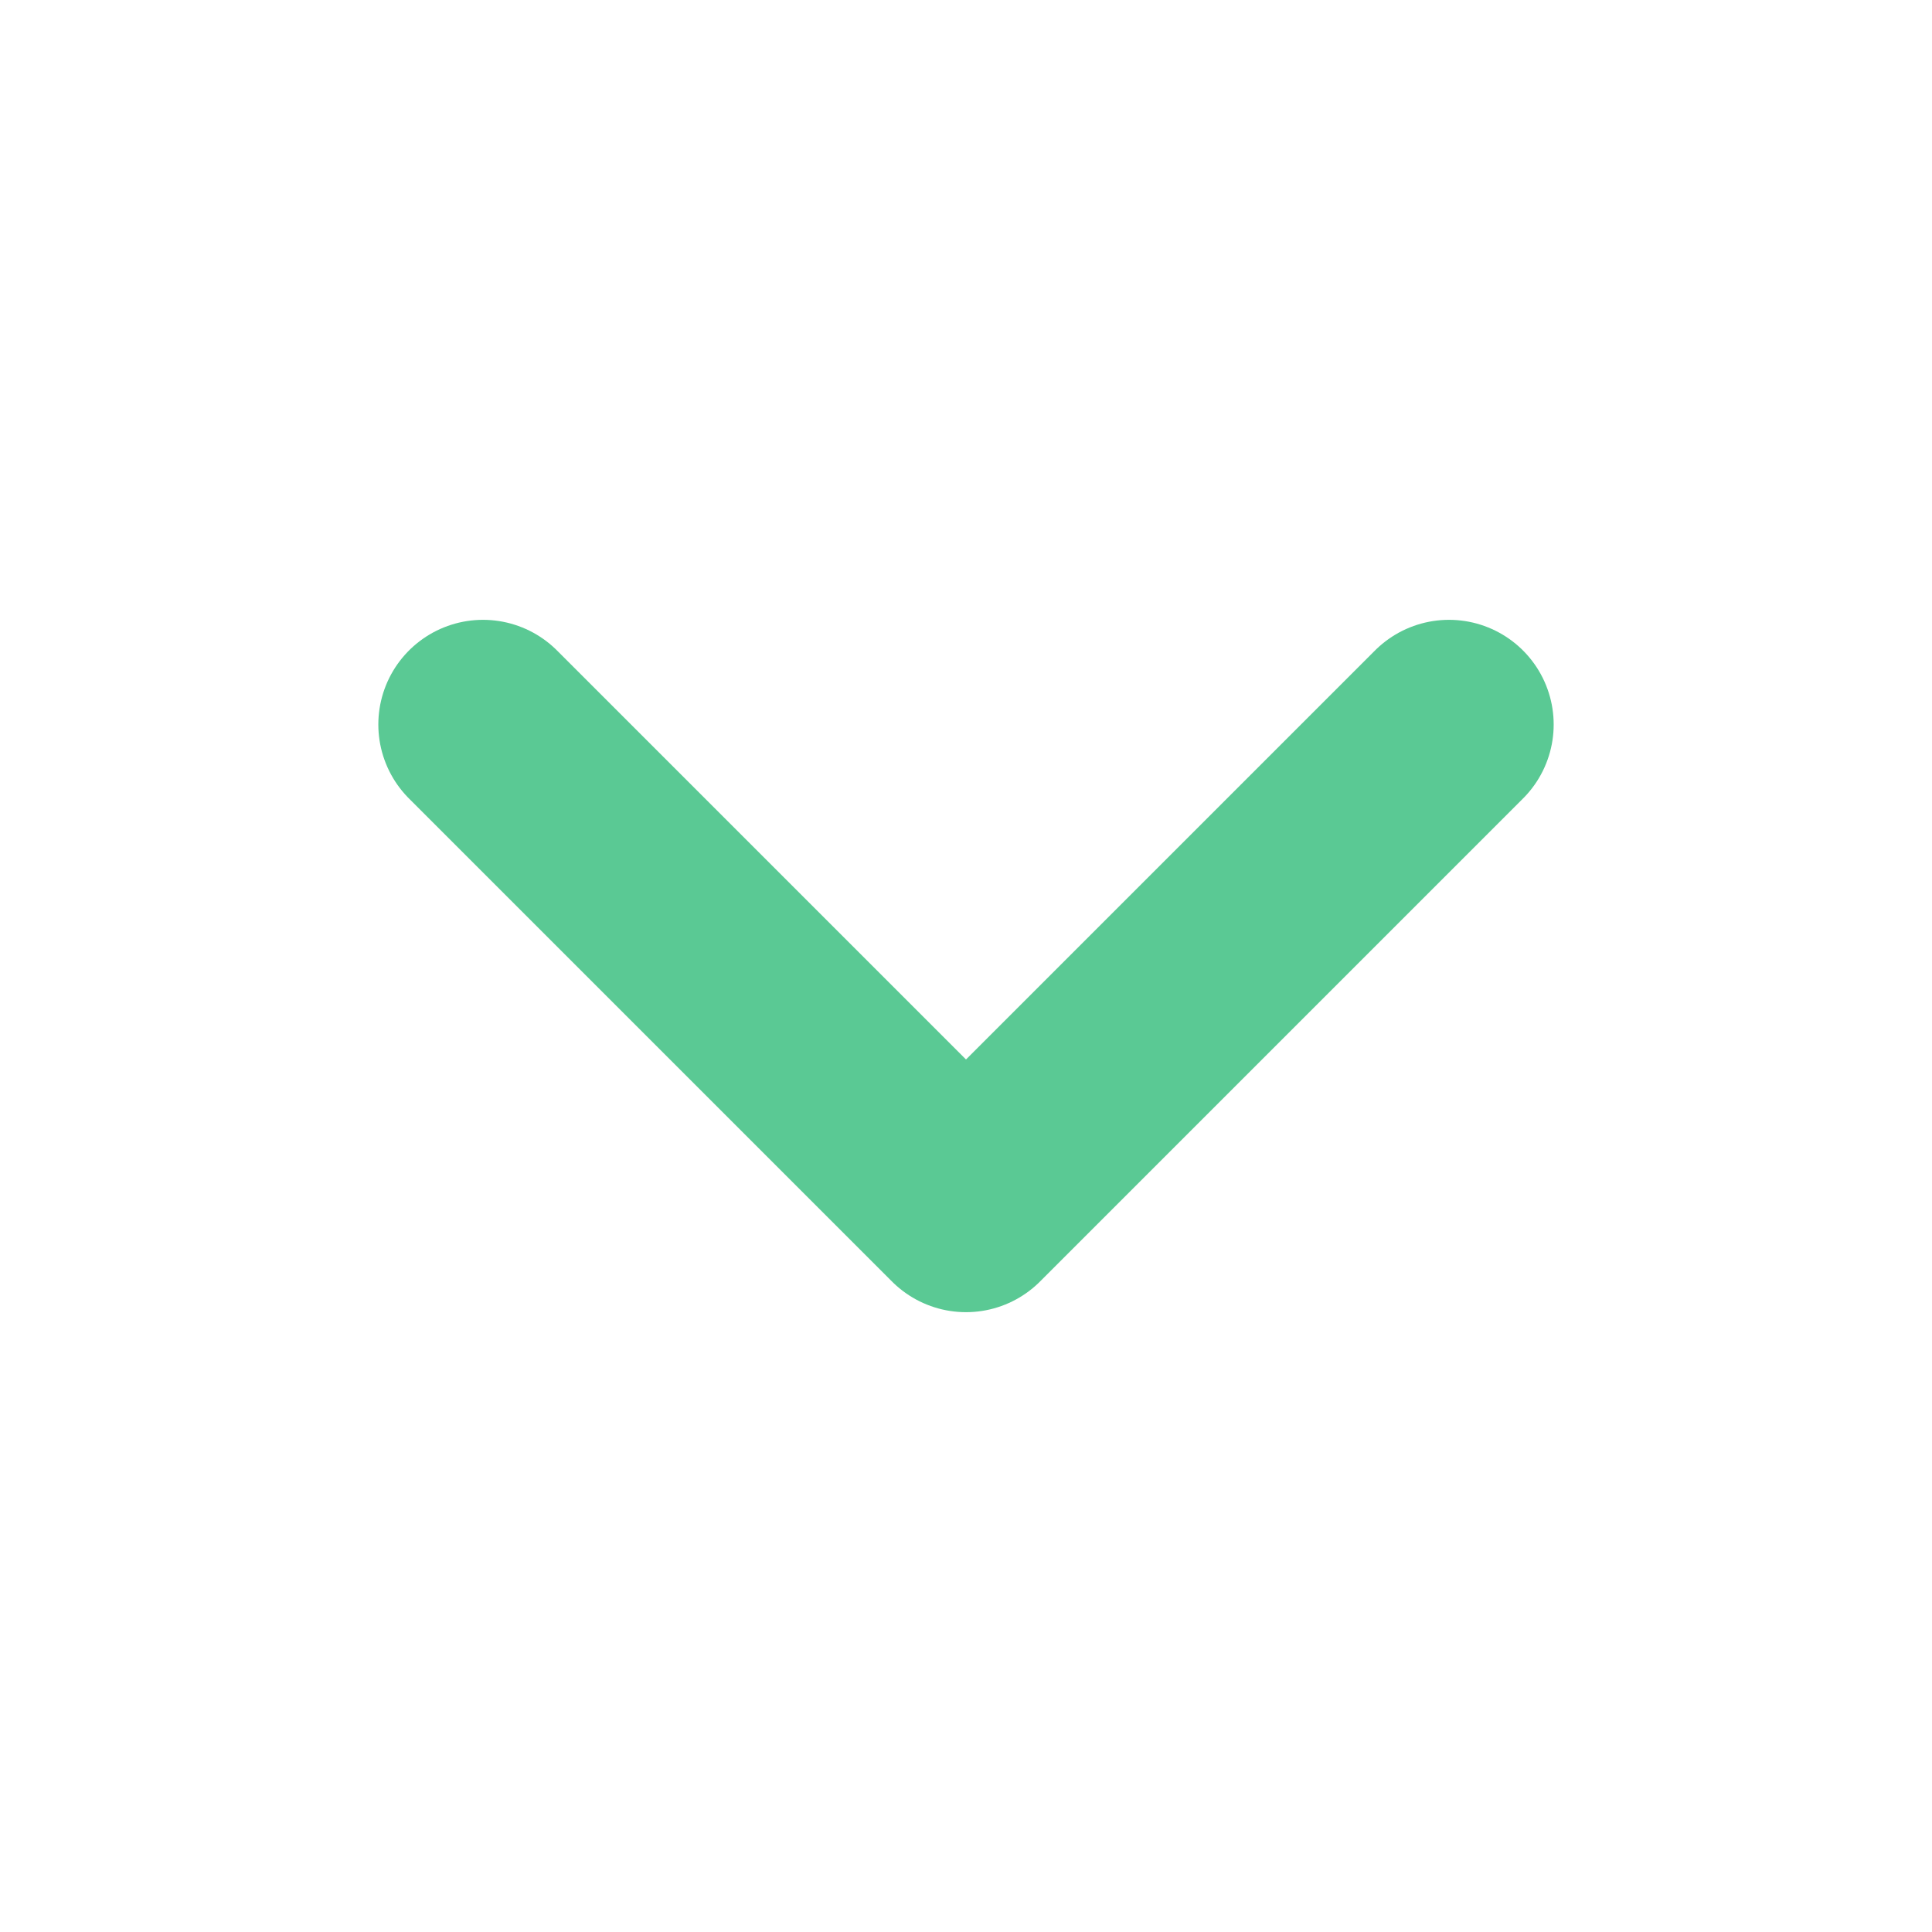
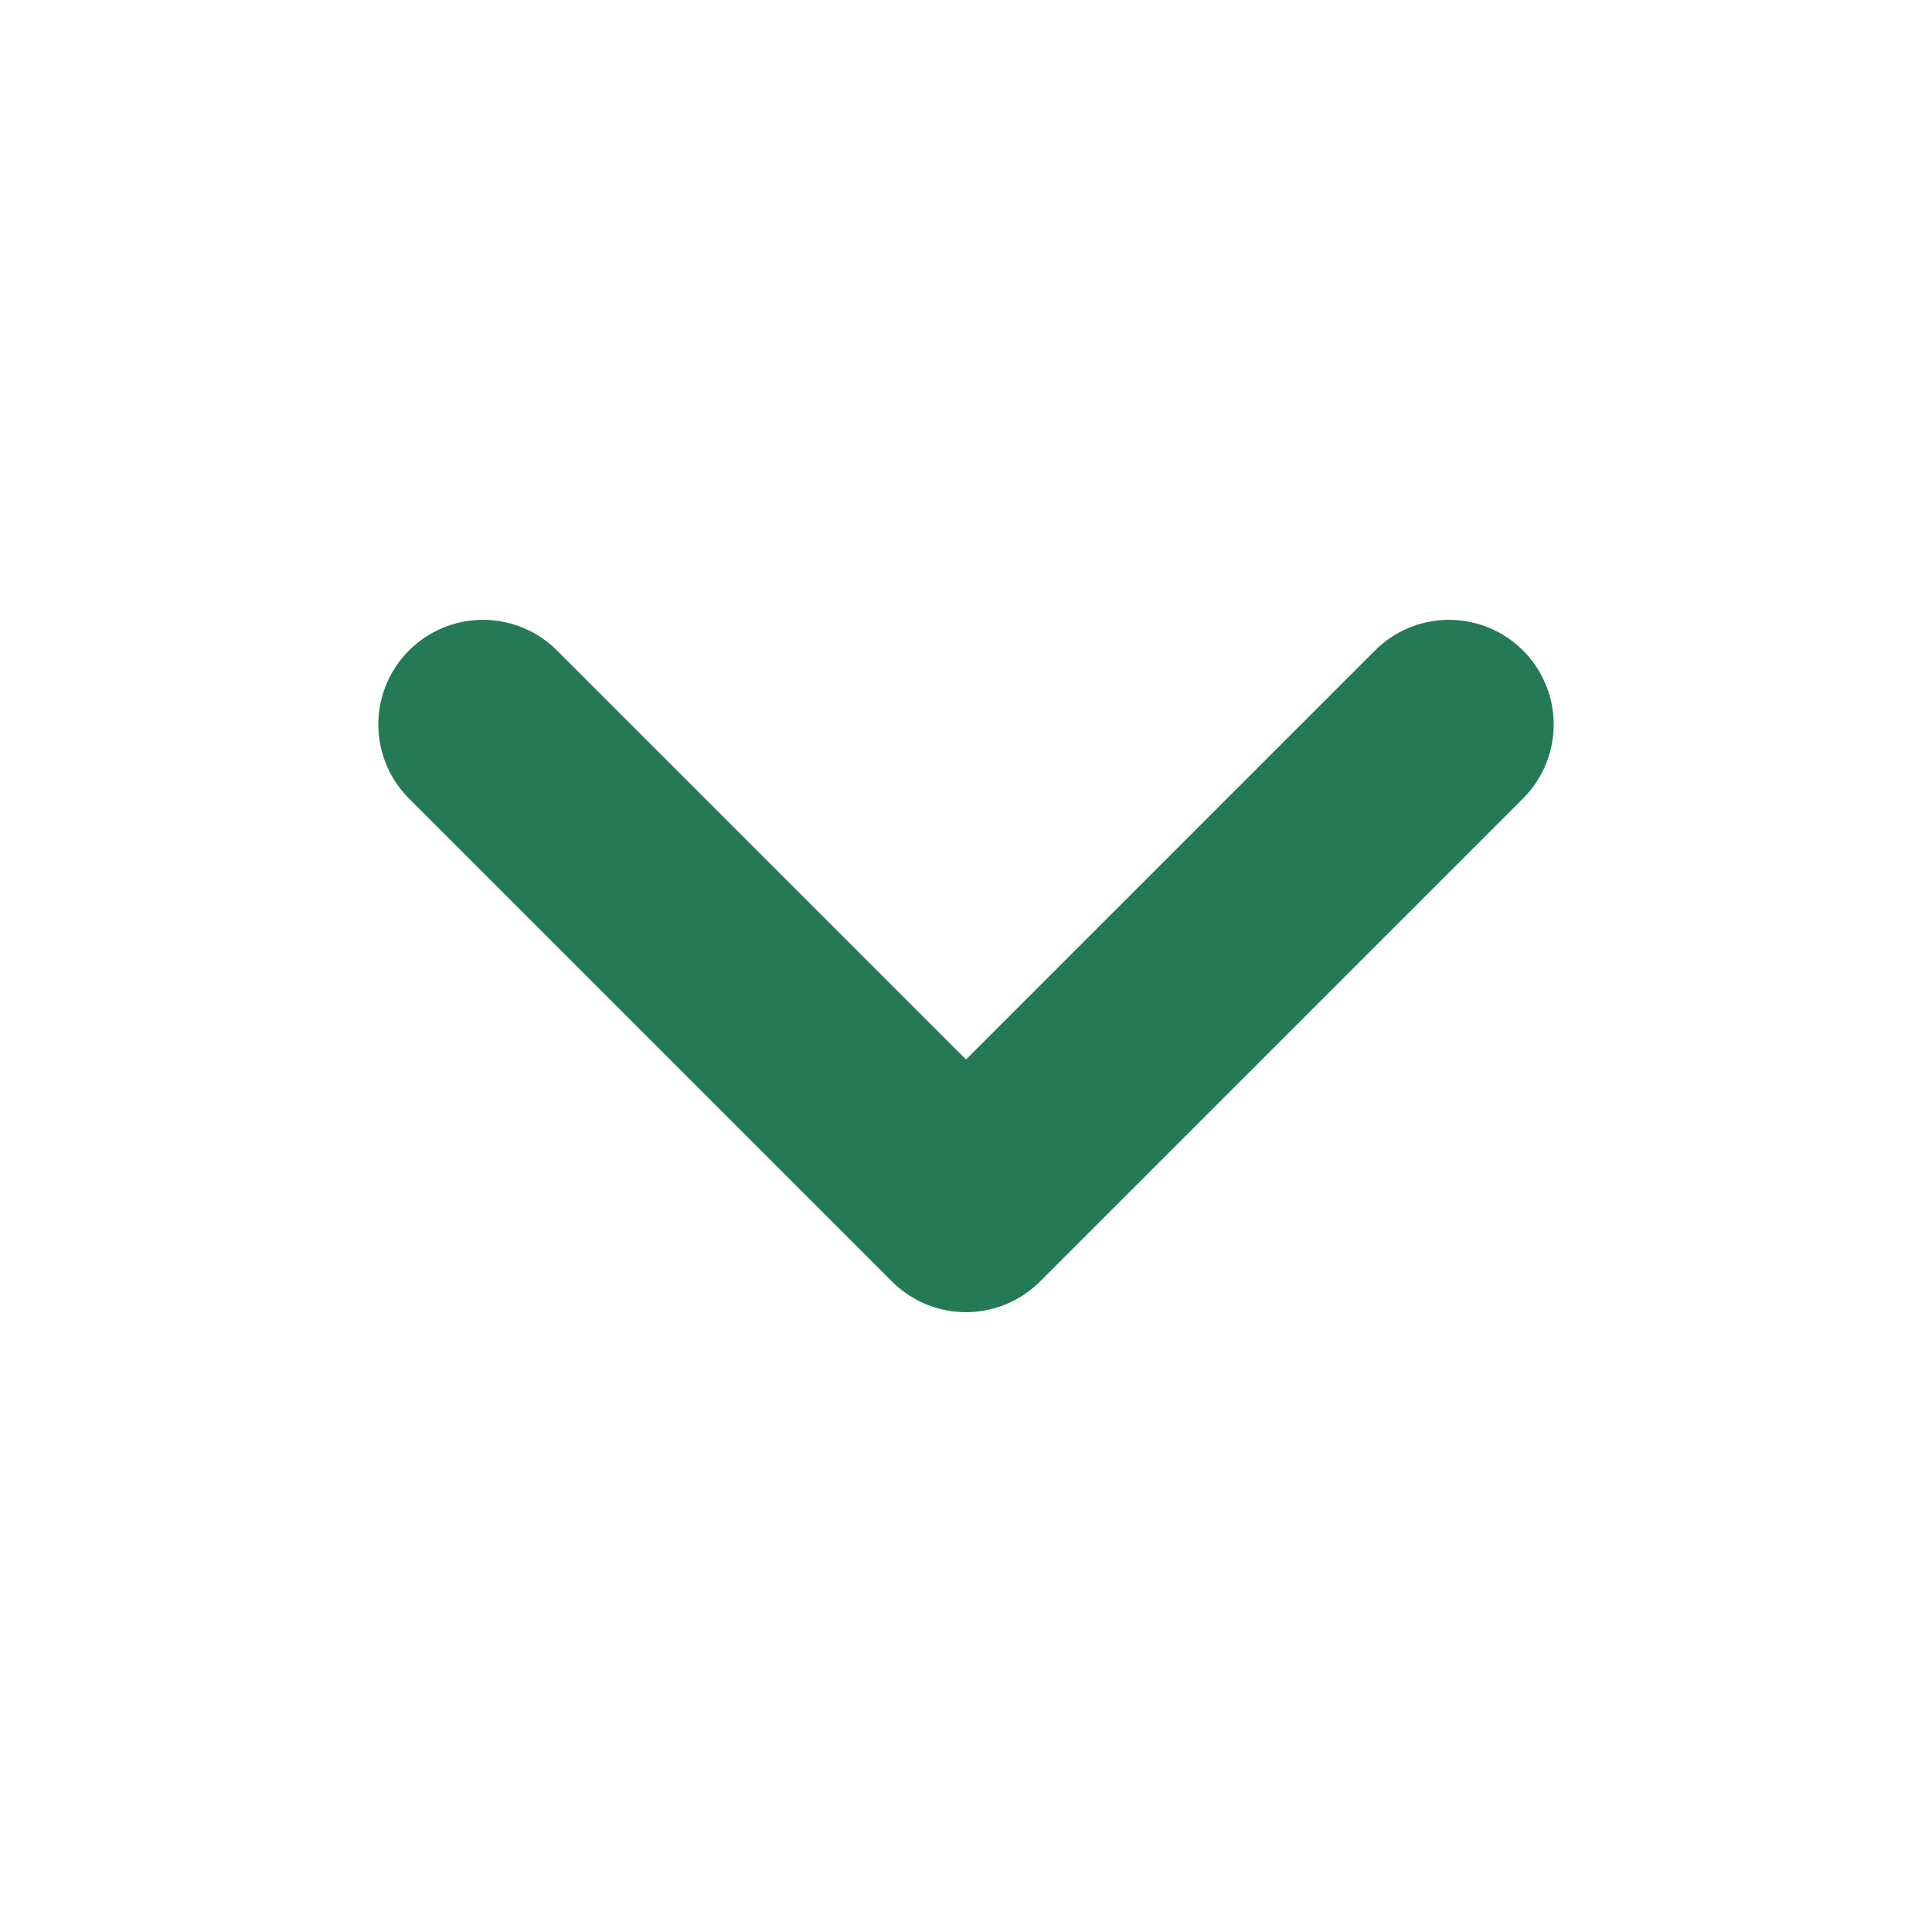
<svg xmlns="http://www.w3.org/2000/svg" preserveAspectRatio="none" overflow="visible" style="display: block;" width="14" height="14" viewBox="0 0 14 14" fill="none">
  <g id="chevron-down">
-     <path id="Vector" d="M3.5 5.25L7 8.75L10.5 5.25" stroke-width="1.517" stroke-linecap="round" stroke-linejoin="round" stroke="#5AC994" />
+     <path id="Vector" d="M3.5 5.25L7 8.75L10.5 5.25" stroke-width="1.517" stroke-linecap="round" stroke-linejoin="round" stroke="#237A55" />
  </g>
</svg>
